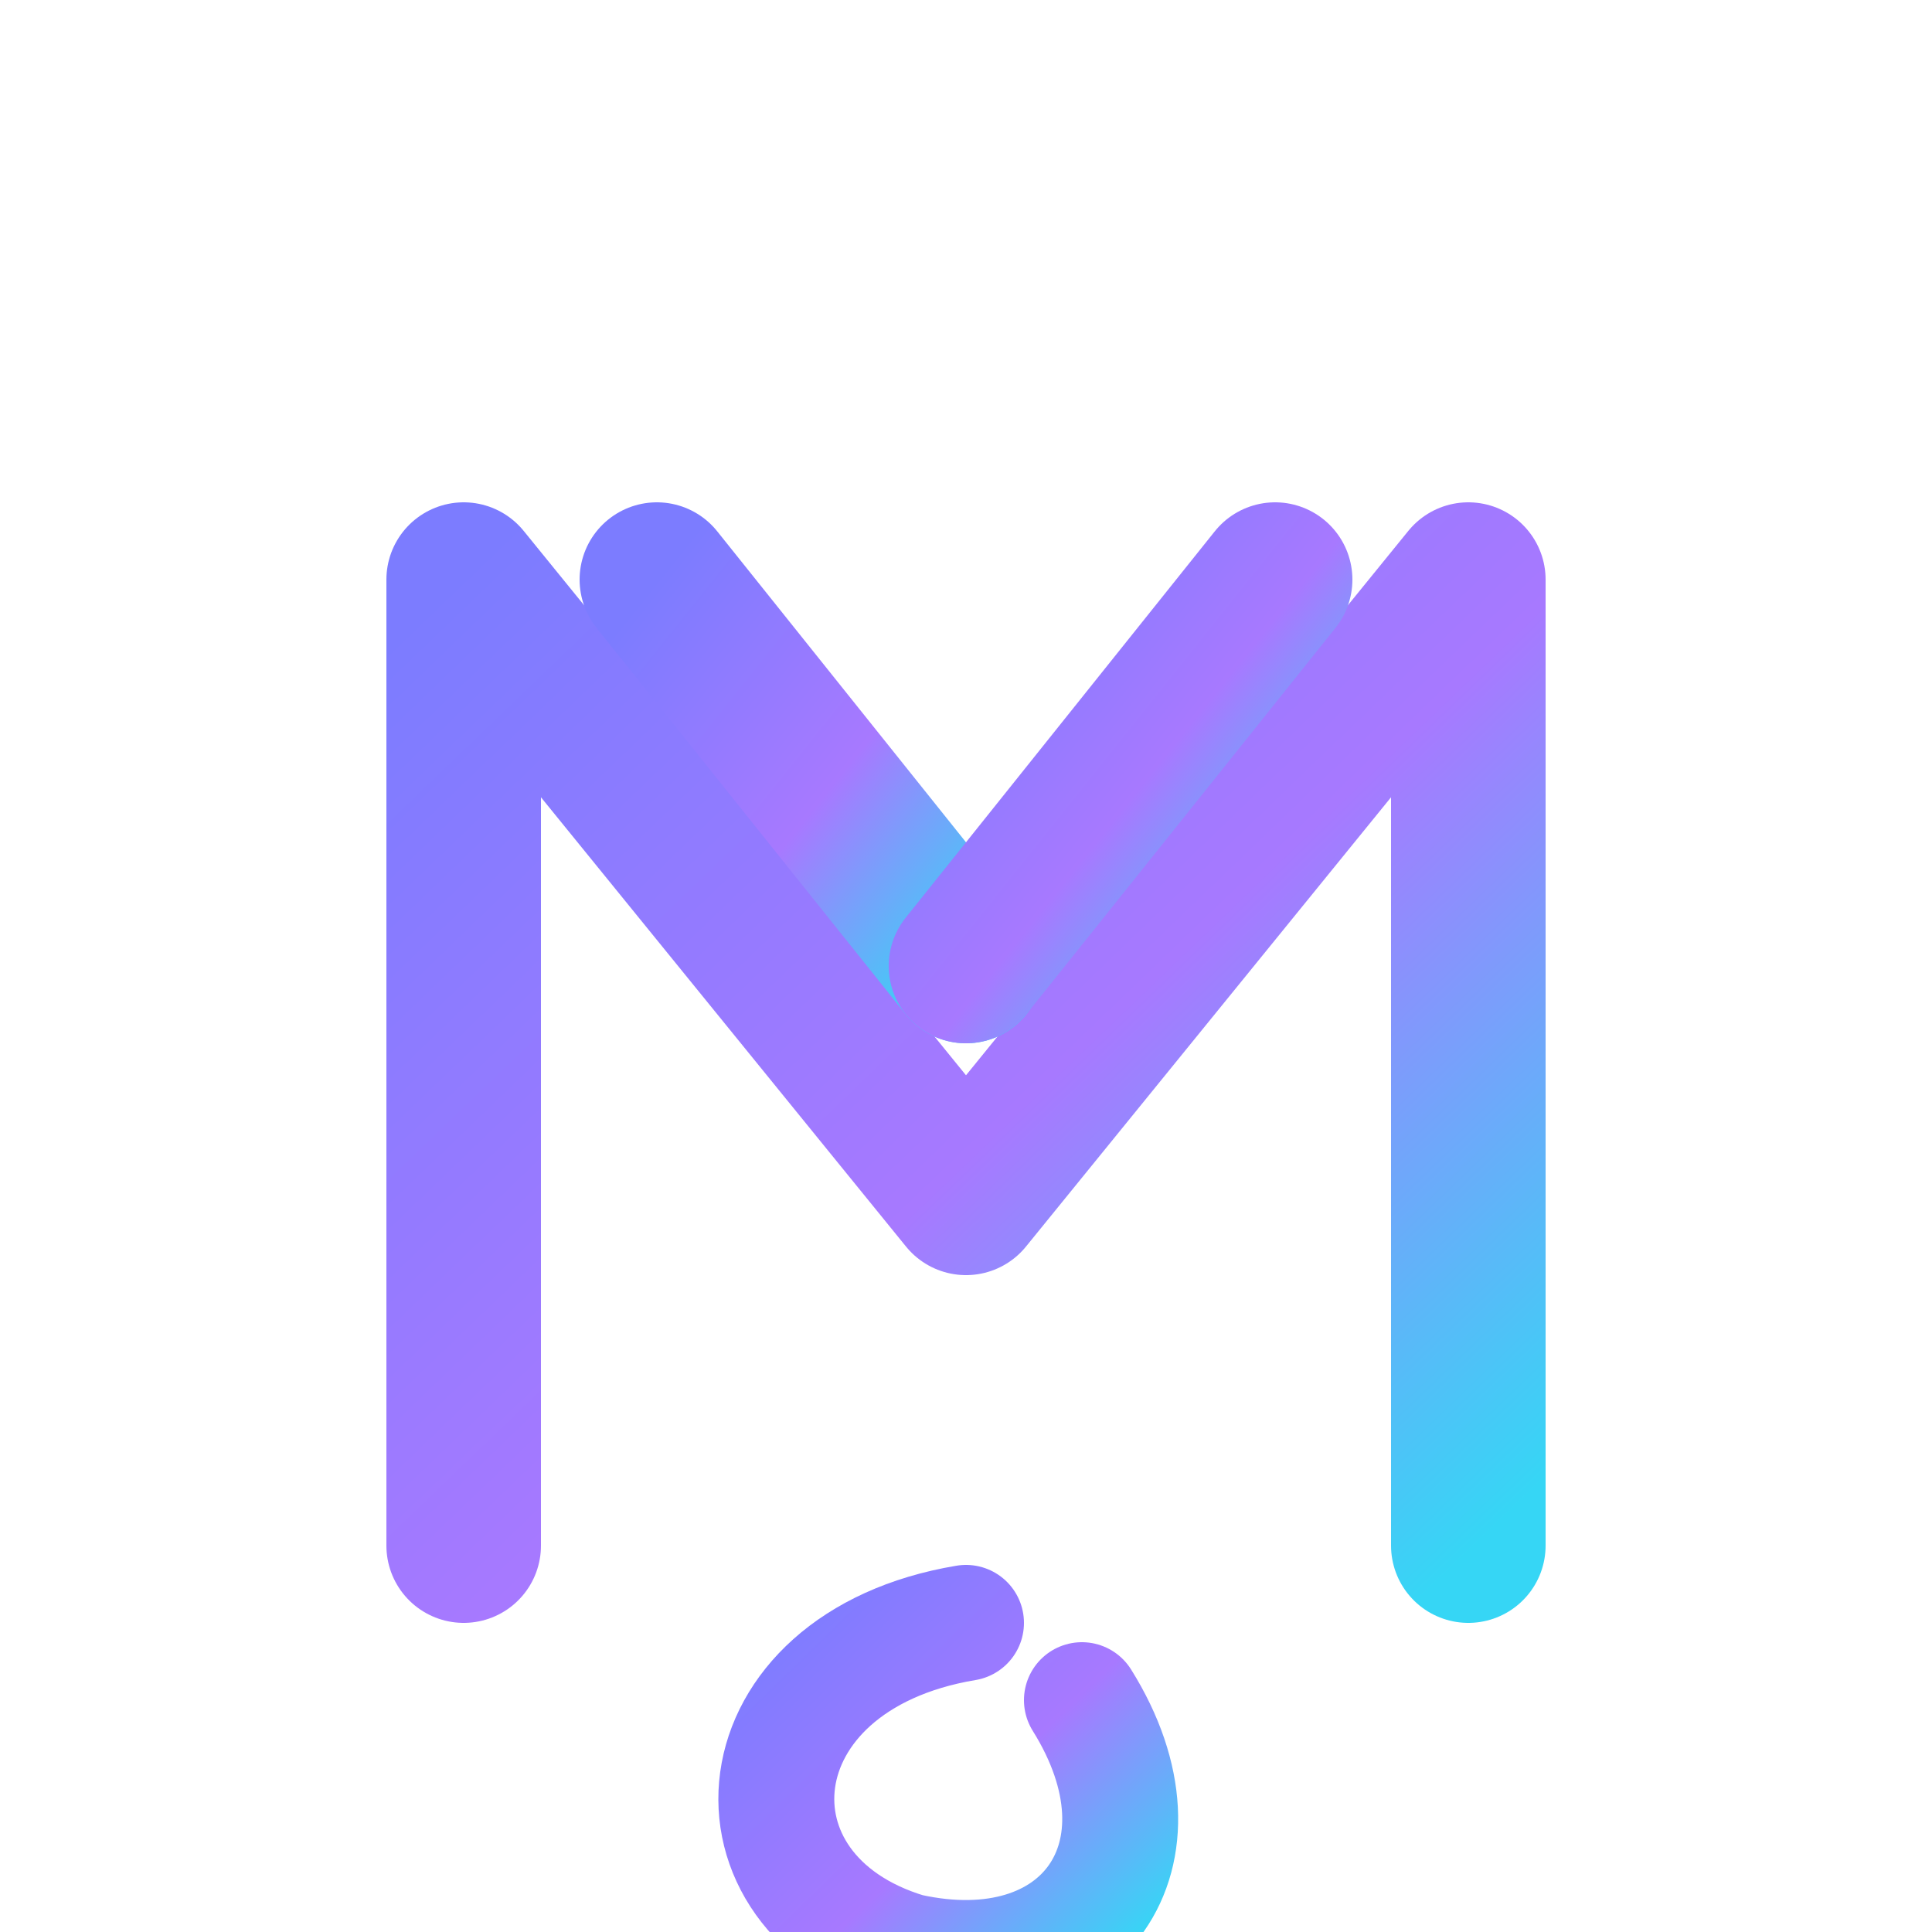
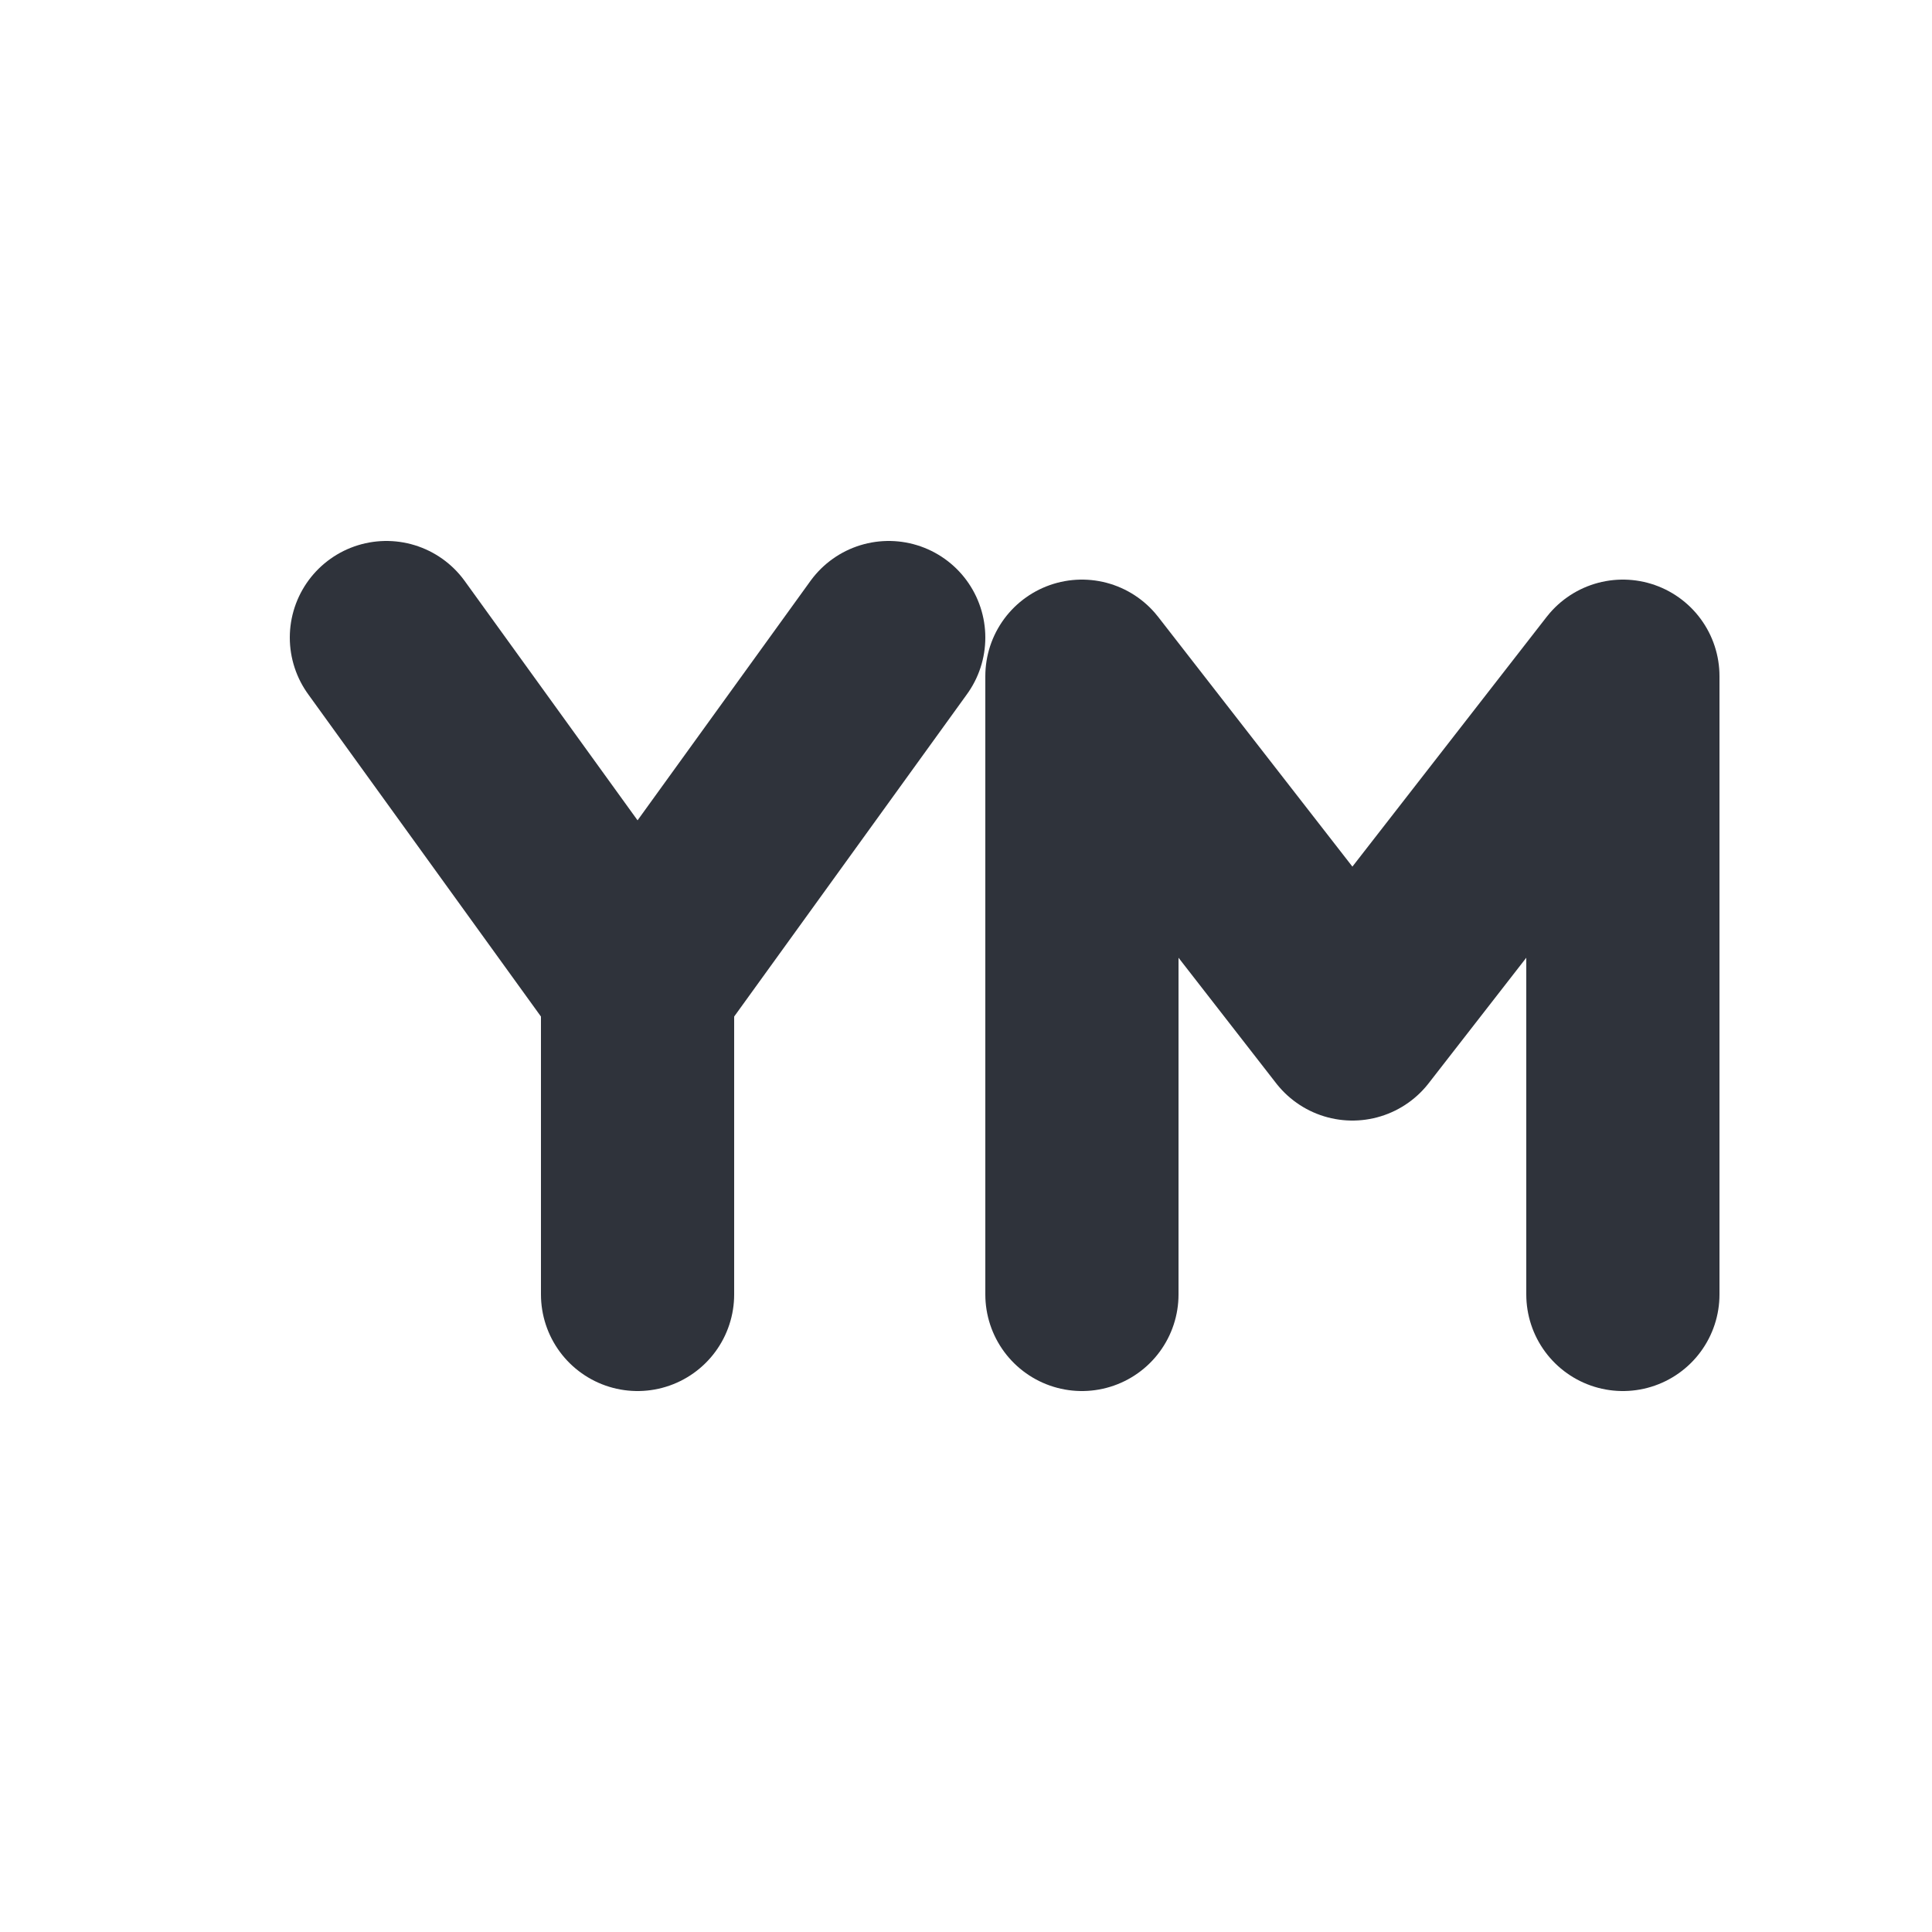
<svg xmlns="http://www.w3.org/2000/svg" width="100" height="100" viewBox="0 0 100 100" role="img" aria-label="YM monogram — Yashi Mishra">
-   <defs>
-     <linearGradient id="ymg" x1="0" y1="0" x2="1" y2="1">
-       <stop offset="0%" stop-color="#7c7cff" />
-       <stop offset="55%" stop-color="#a779ff" />
-       <stop offset="100%" stop-color="#36d6f5" />
-     </linearGradient>
-   </defs>
-   <g fill="none" stroke="url(#ymg)" stroke-width="8" stroke-linecap="round" stroke-linejoin="round">
-     <path d="M24 80 L24 30 L50 62 L76 30 L76 80" />
-     <path d="M16 80 H32" />
-     <path d="M68 80 H84" />
-     <path d="M34 30 L50 50" />
-     <path d="M66 30 L50 50" />
-     <path d="M27 30 H41" />
-     <path d="M59 30 H73" />
-     <path d="M50 50 L50 84" />
-     <path d="M50 84 c -12 2 -13 14 -3 17 c 9 2 14 -5 9 -13" stroke-width="6" />
+   <g fill="none" stroke="#2f333b" stroke-width="10" stroke-linecap="round" stroke-linejoin="round">
+     <path d="M20 33 L33 51" />
+     <path d="M46 33 L33 51" />
+     <path d="M33 51 V67" />
+     <path d="M56 67 V35 L70 53 L84 35 V67" />
  </g>
</svg>
